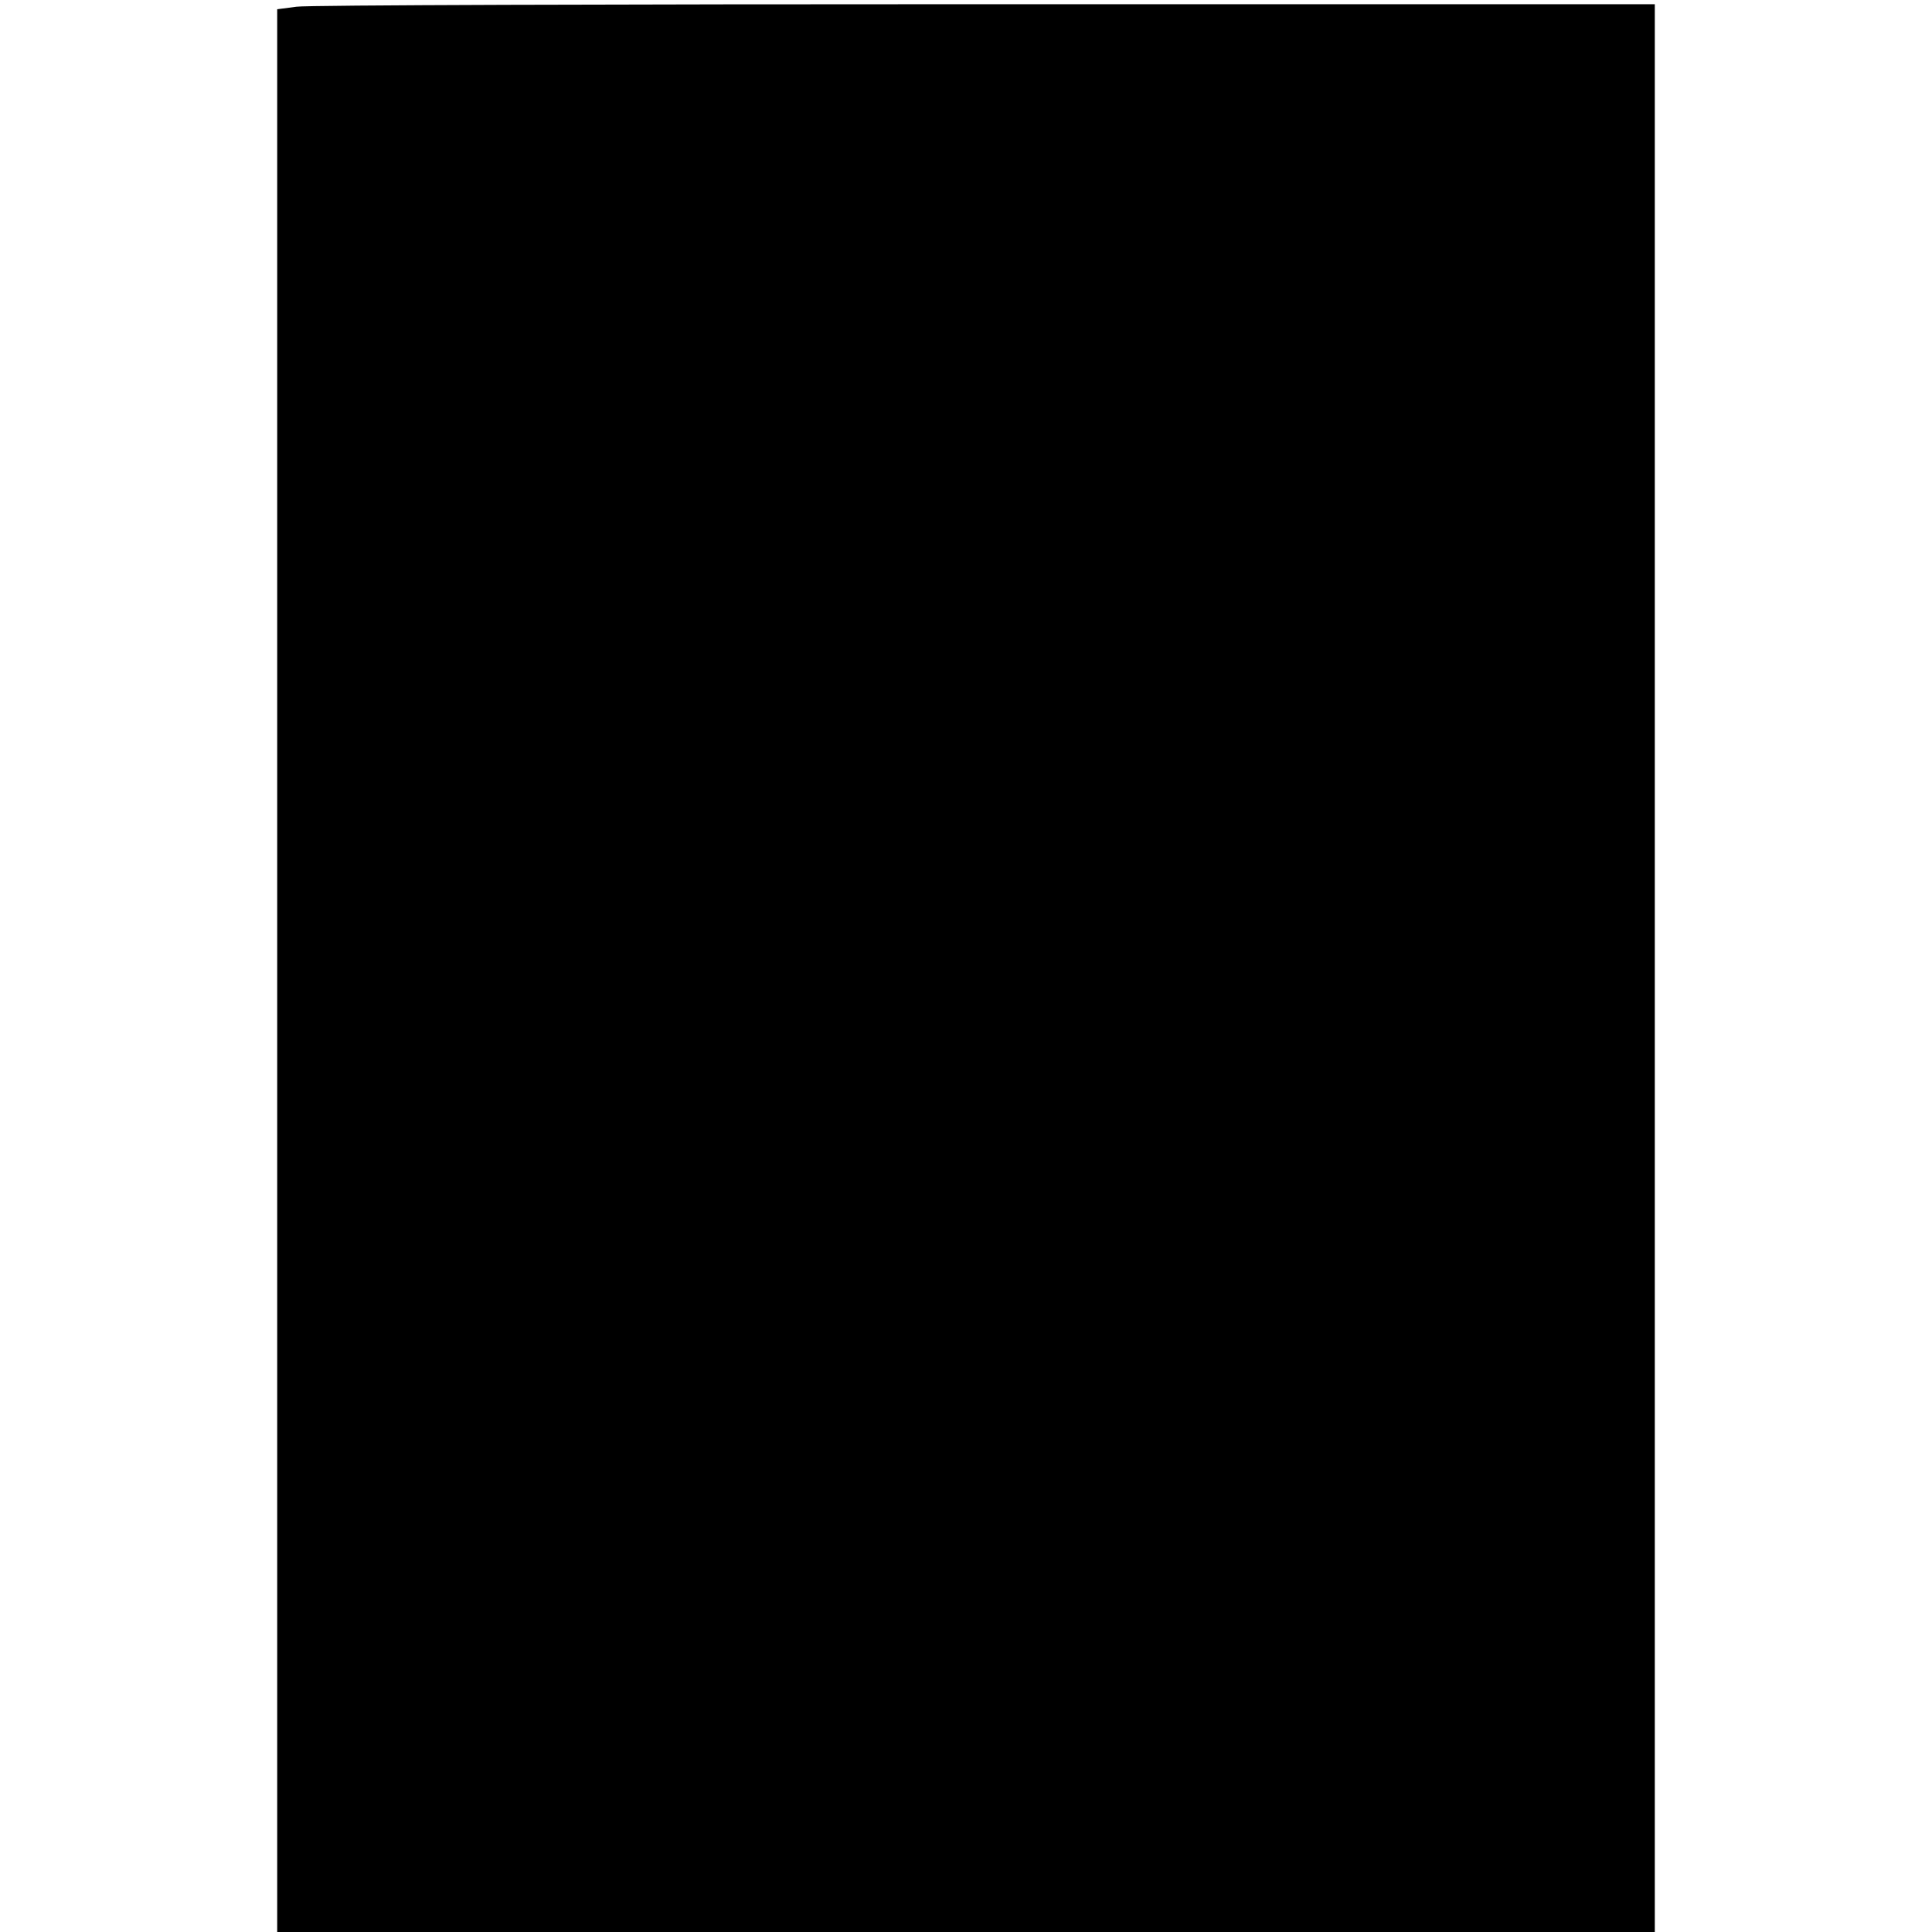
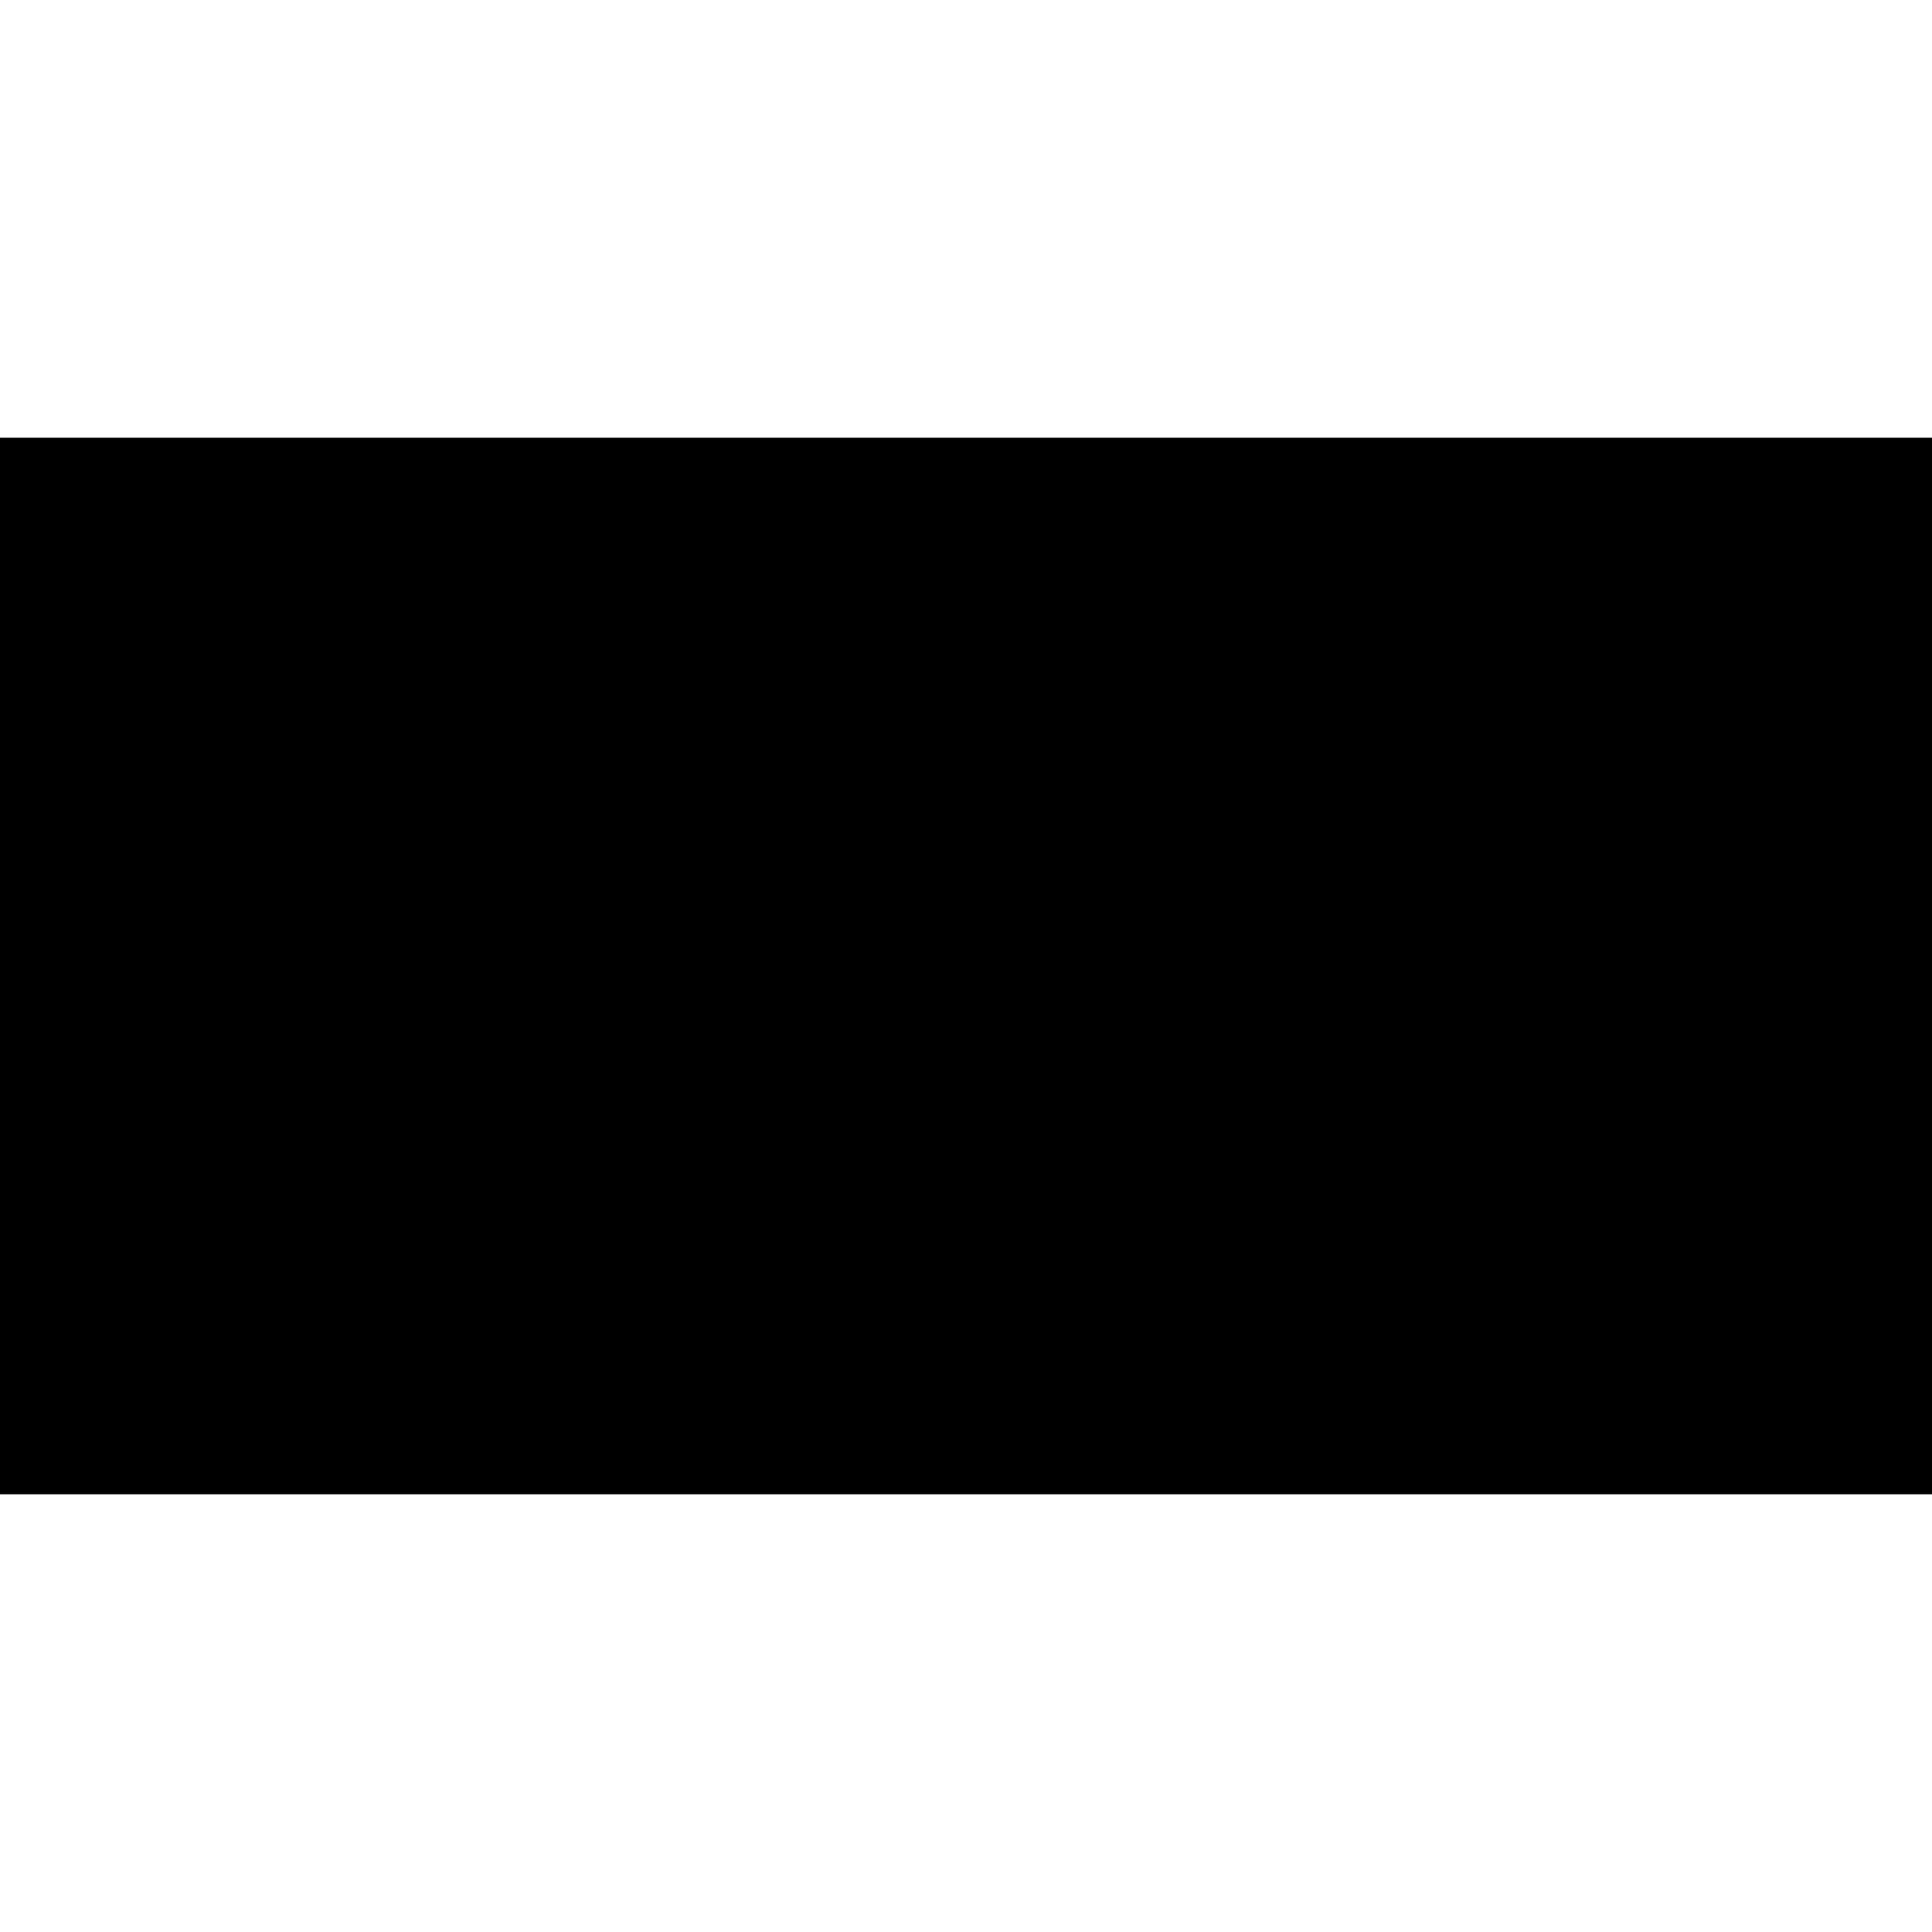
- <svg xmlns="http://www.w3.org/2000/svg" version="1.0" width="230pt" height="230pt" viewBox="0 0 230 230" preserveAspectRatio="xMidYMid meet">
-   <g transform="translate(0,230) scale(0.1,-0.1)" fill="#000000" stroke="none">
-     <path d="M353 2292 l-23 -3 0 -1145 0 -1144 820 0 820 0 0 1148 0 1147 -797 0 c-439 0 -808 -1 -820 -3z" />
+ <svg xmlns="http://www.w3.org/2000/svg" version="1.0" width="256pt" height="256pt" viewBox="0 0 256 256" preserveAspectRatio="xMidYMid meet">
+   <g transform="translate(0,256) scale(0.1,-0.1)" fill="#000000" stroke="none">
+     <path d="M0 1280 l0 -700 1280 0 1280 0 0 700 0 700 -1280 0 -1280 0 0 -700z" />
  </g>
</svg>
